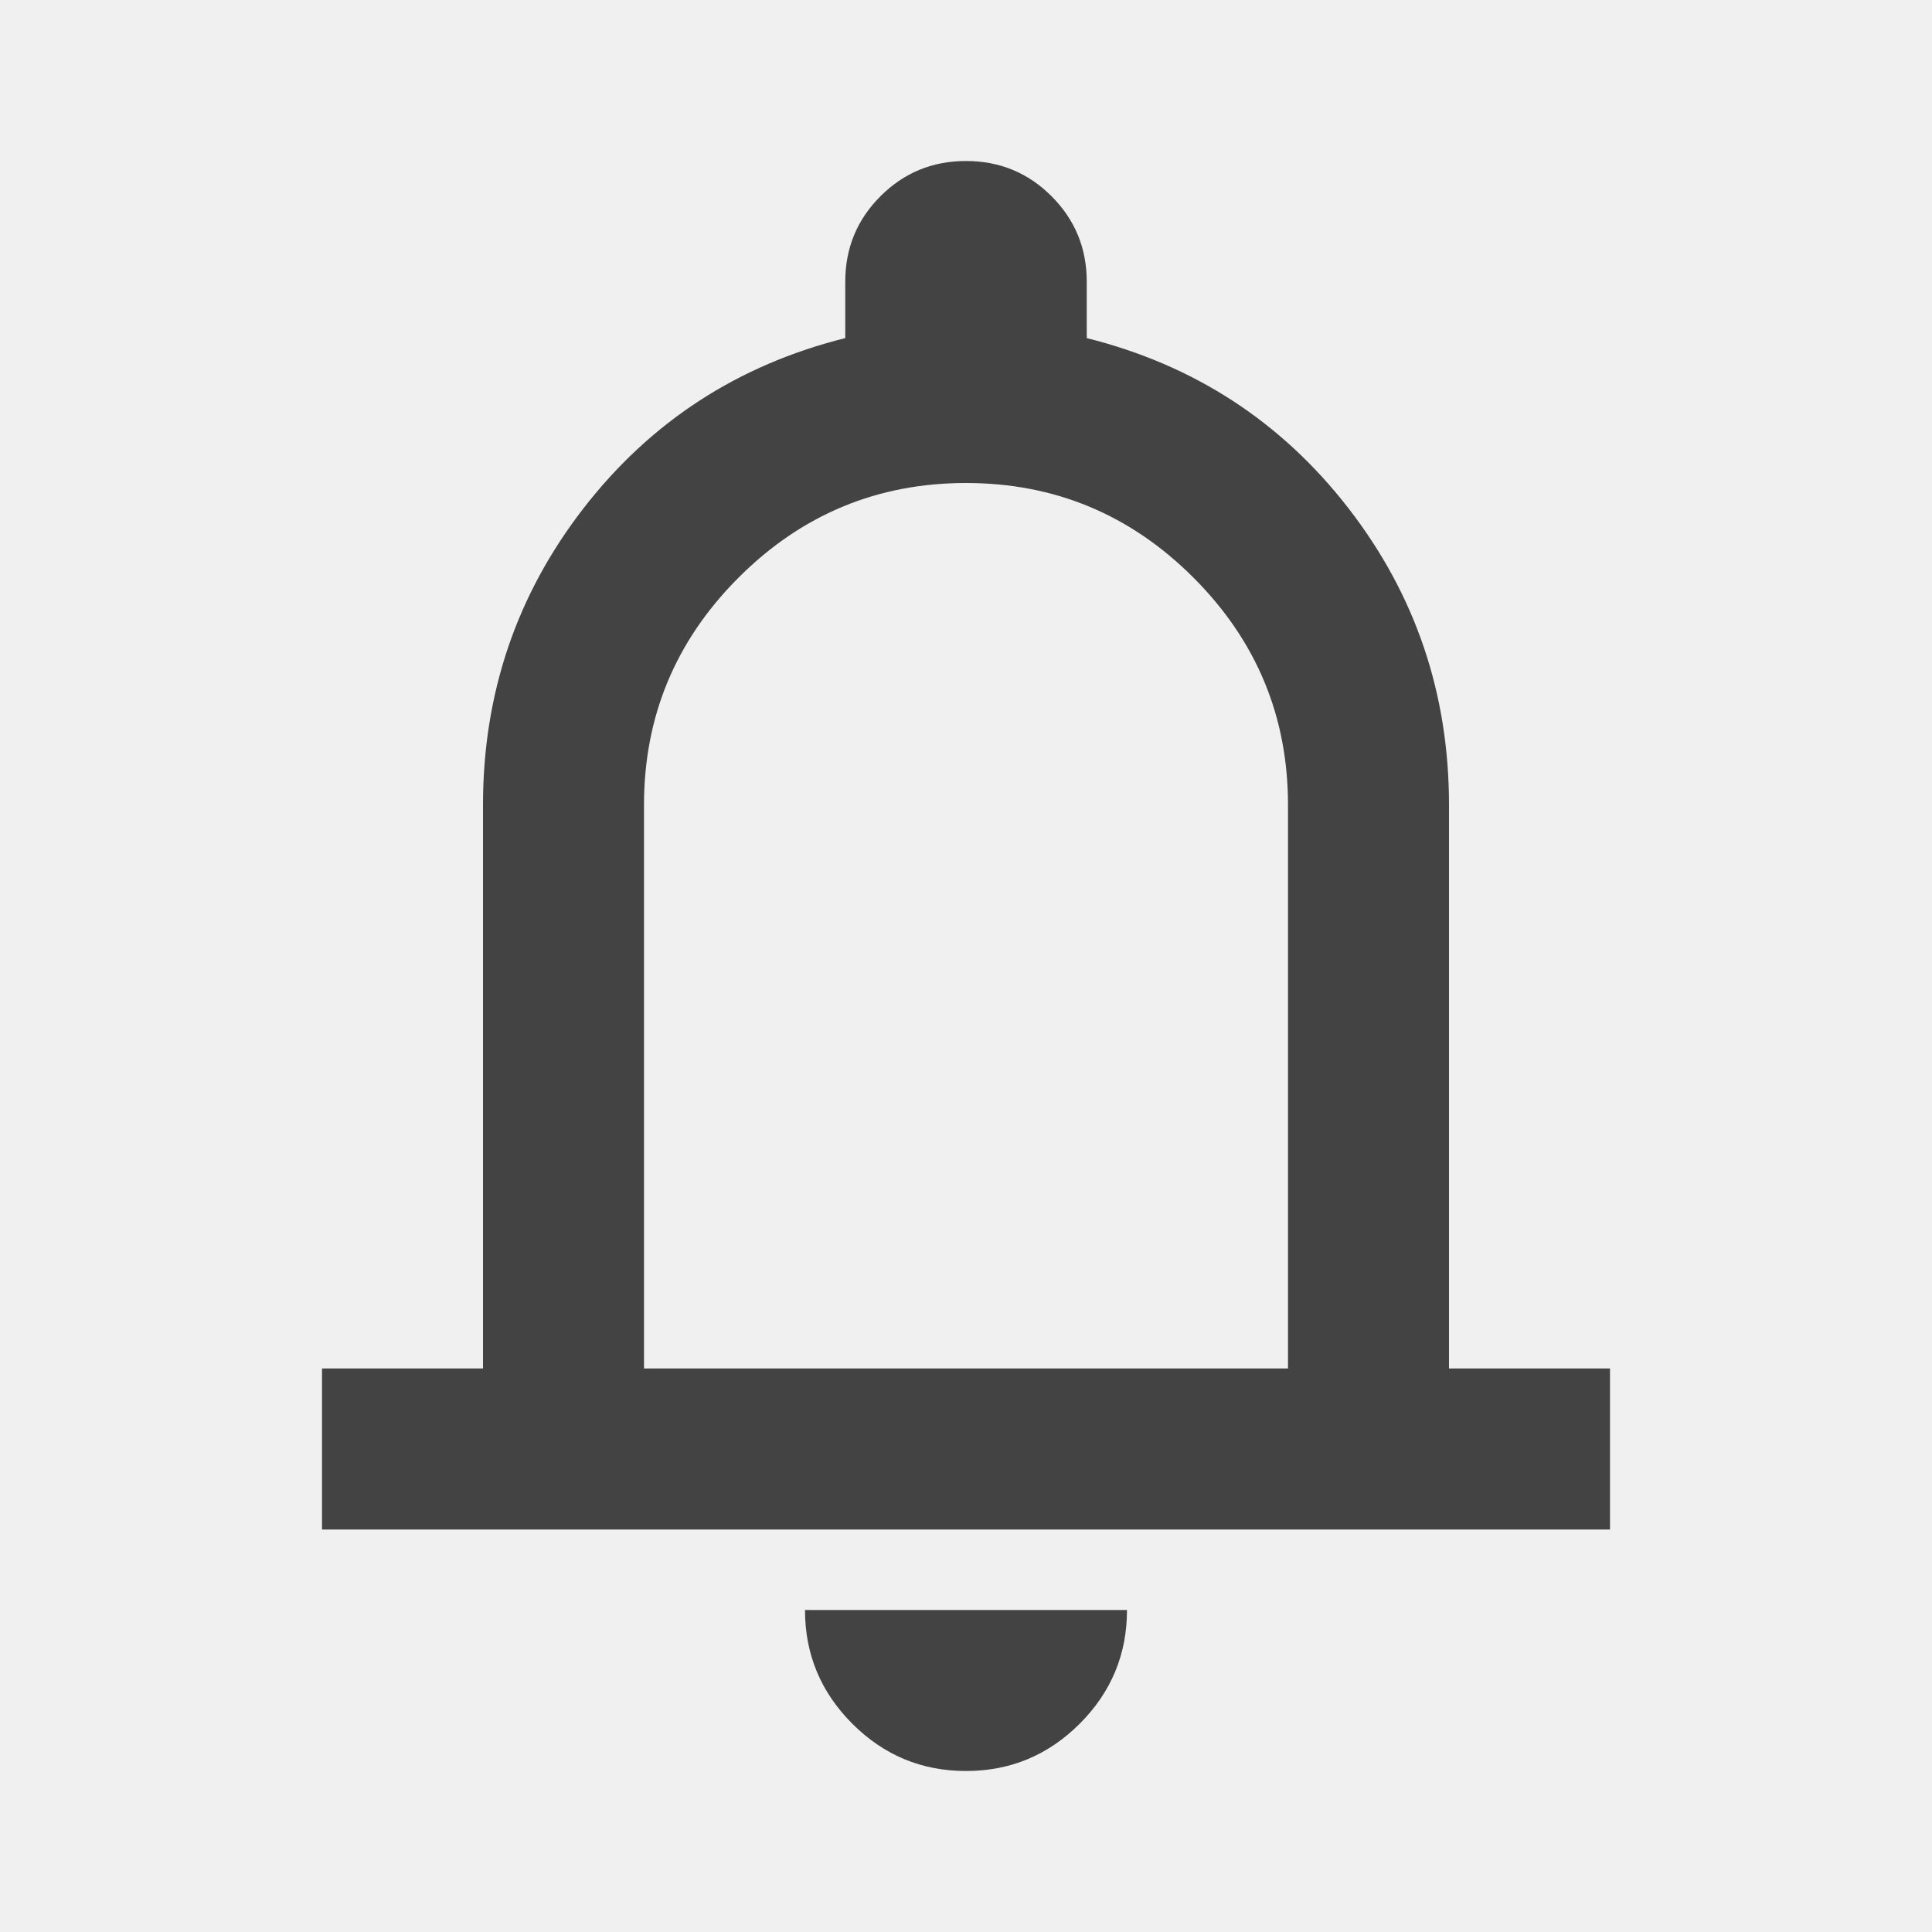
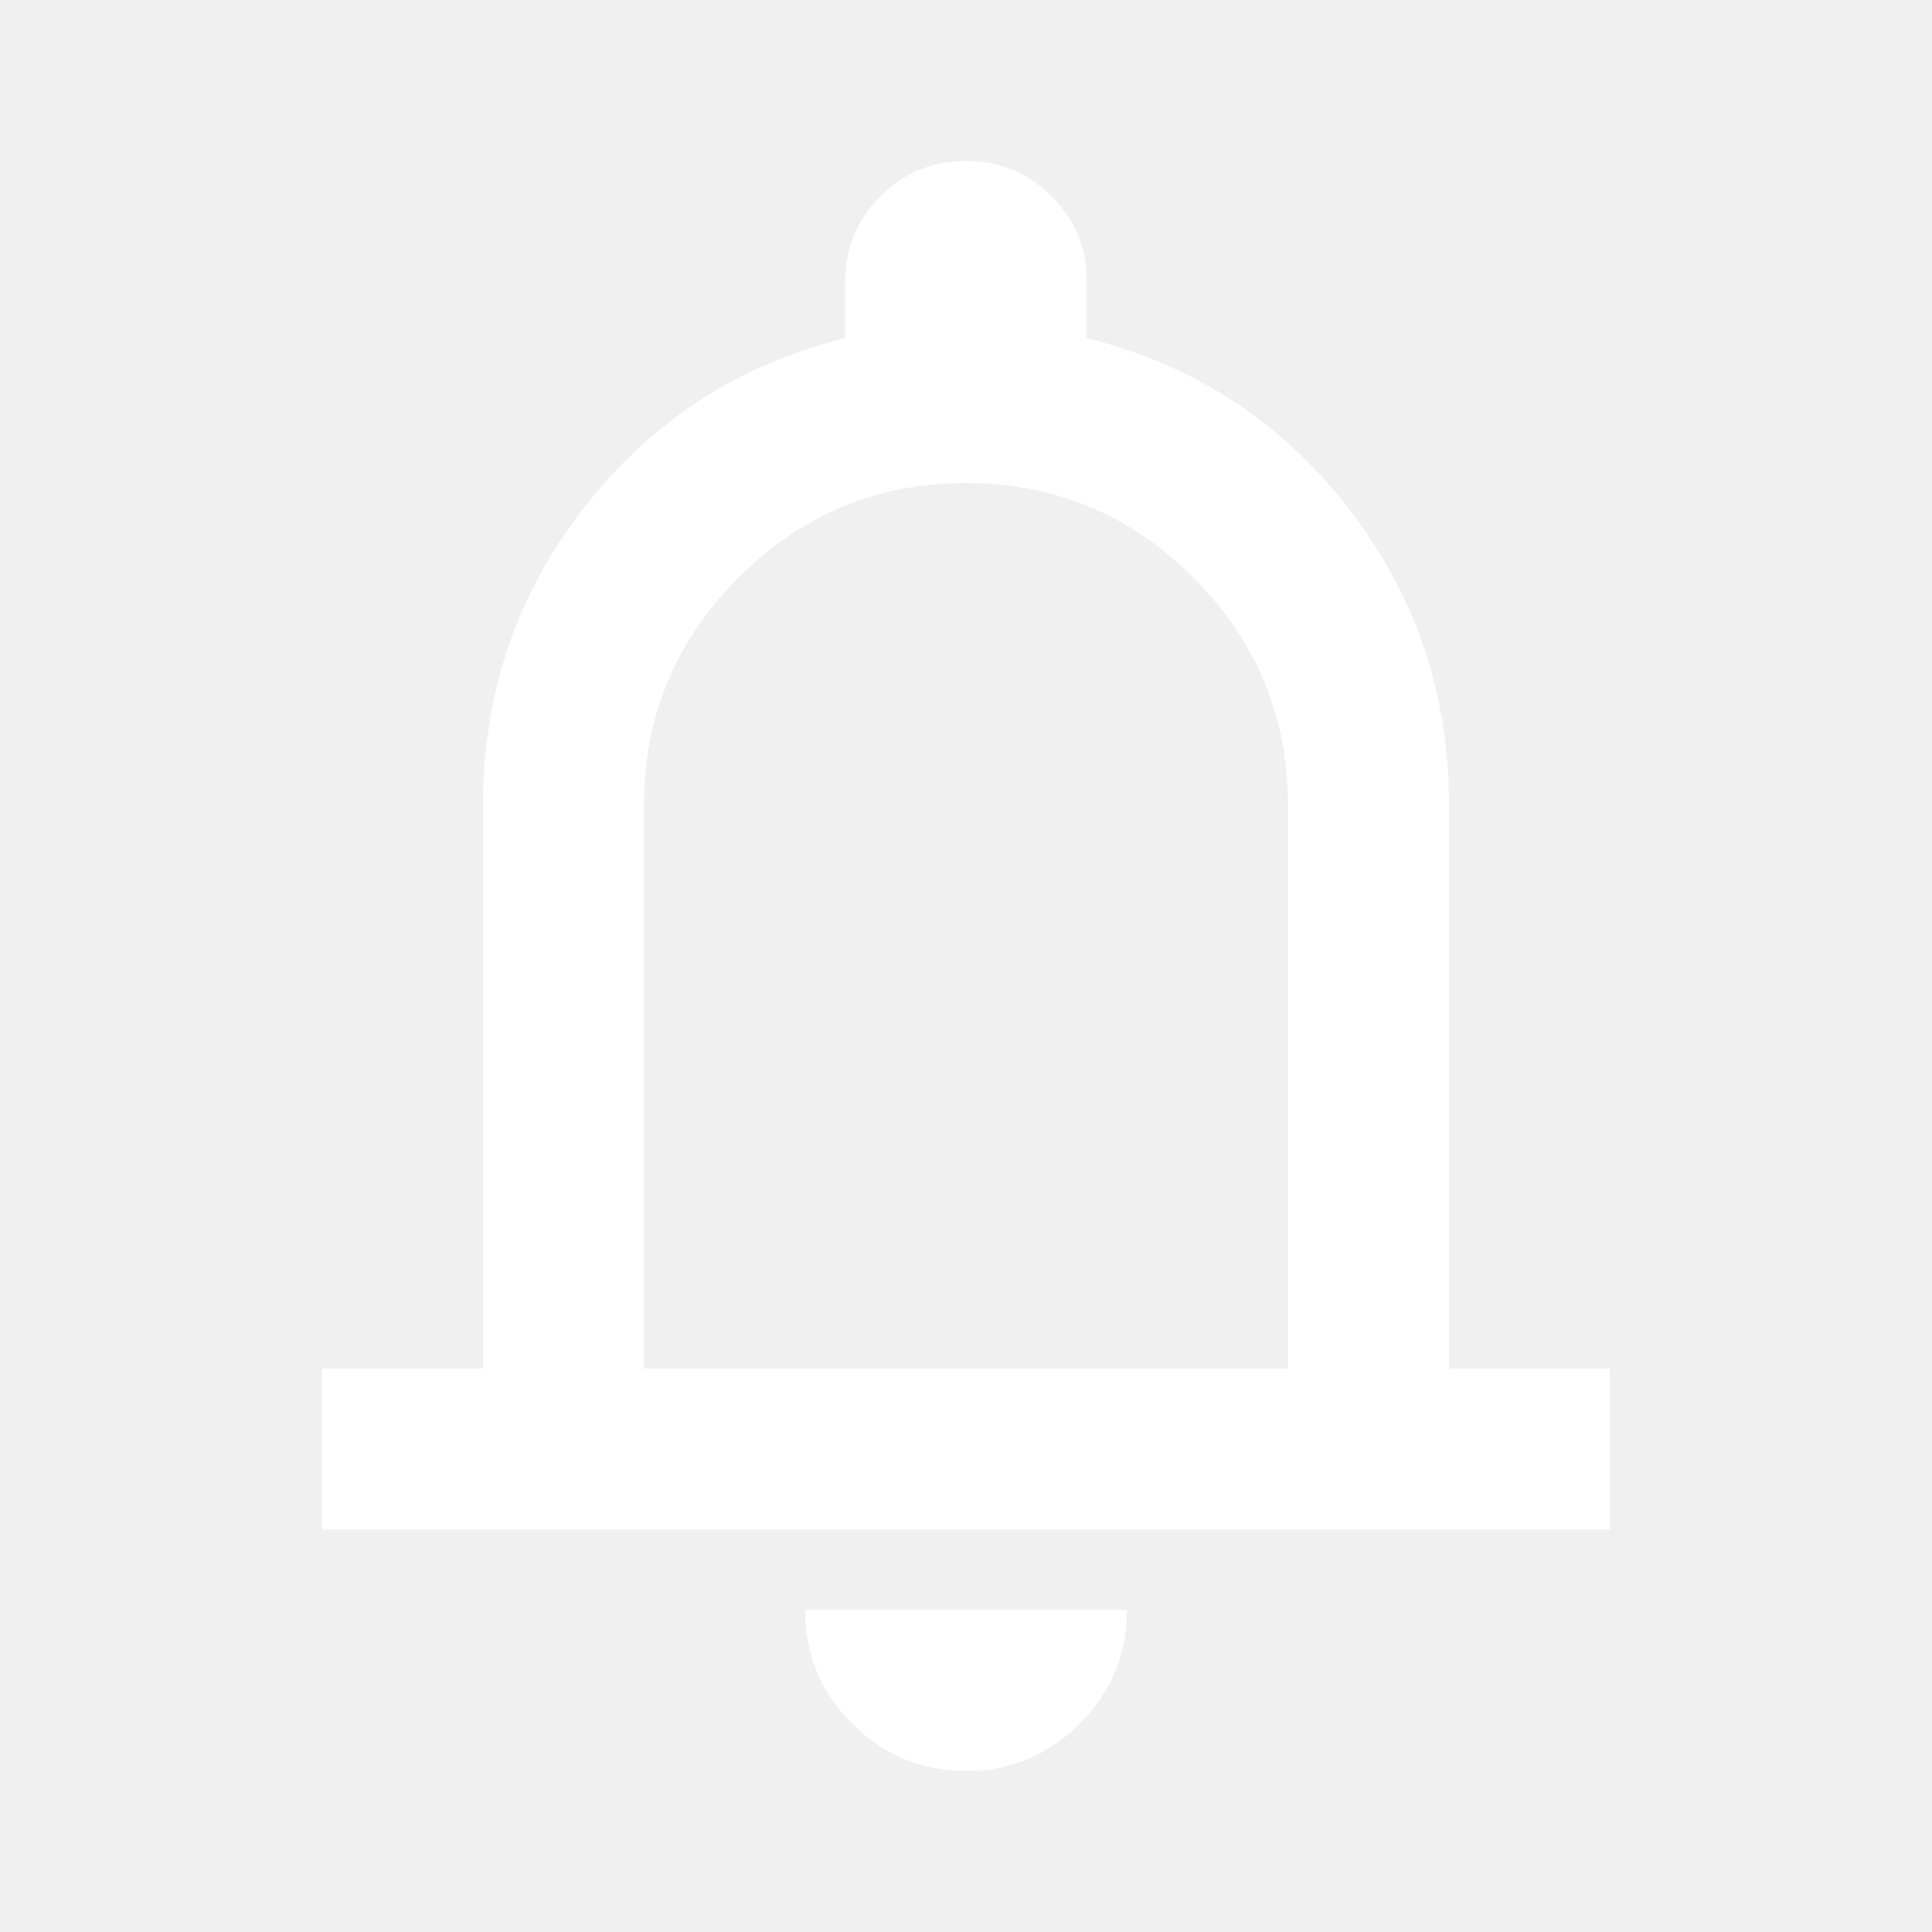
- <svg xmlns="http://www.w3.org/2000/svg" height="24px" viewBox="0 -960 960 960" width="24px" fill="#434343">
+ <svg xmlns="http://www.w3.org/2000/svg" height="24px" viewBox="0 -960 960 960" width="24px" fill="#FFFFFF">
  <path d="M160-200v-80h80v-280q0-83 50-147.5T420-792v-28q0-25 17.5-42.5T480-880q25 0 42.5 17.5T540-820v28q80 20 130 84.5T720-560v280h80v80H160Zm320-300Zm0 420q-33 0-56.5-23.5T400-160h160q0 33-23.5 56.5T480-80ZM320-280h320v-280q0-66-47-113t-113-47q-66 0-113 47t-47 113v280Z" />
</svg>
